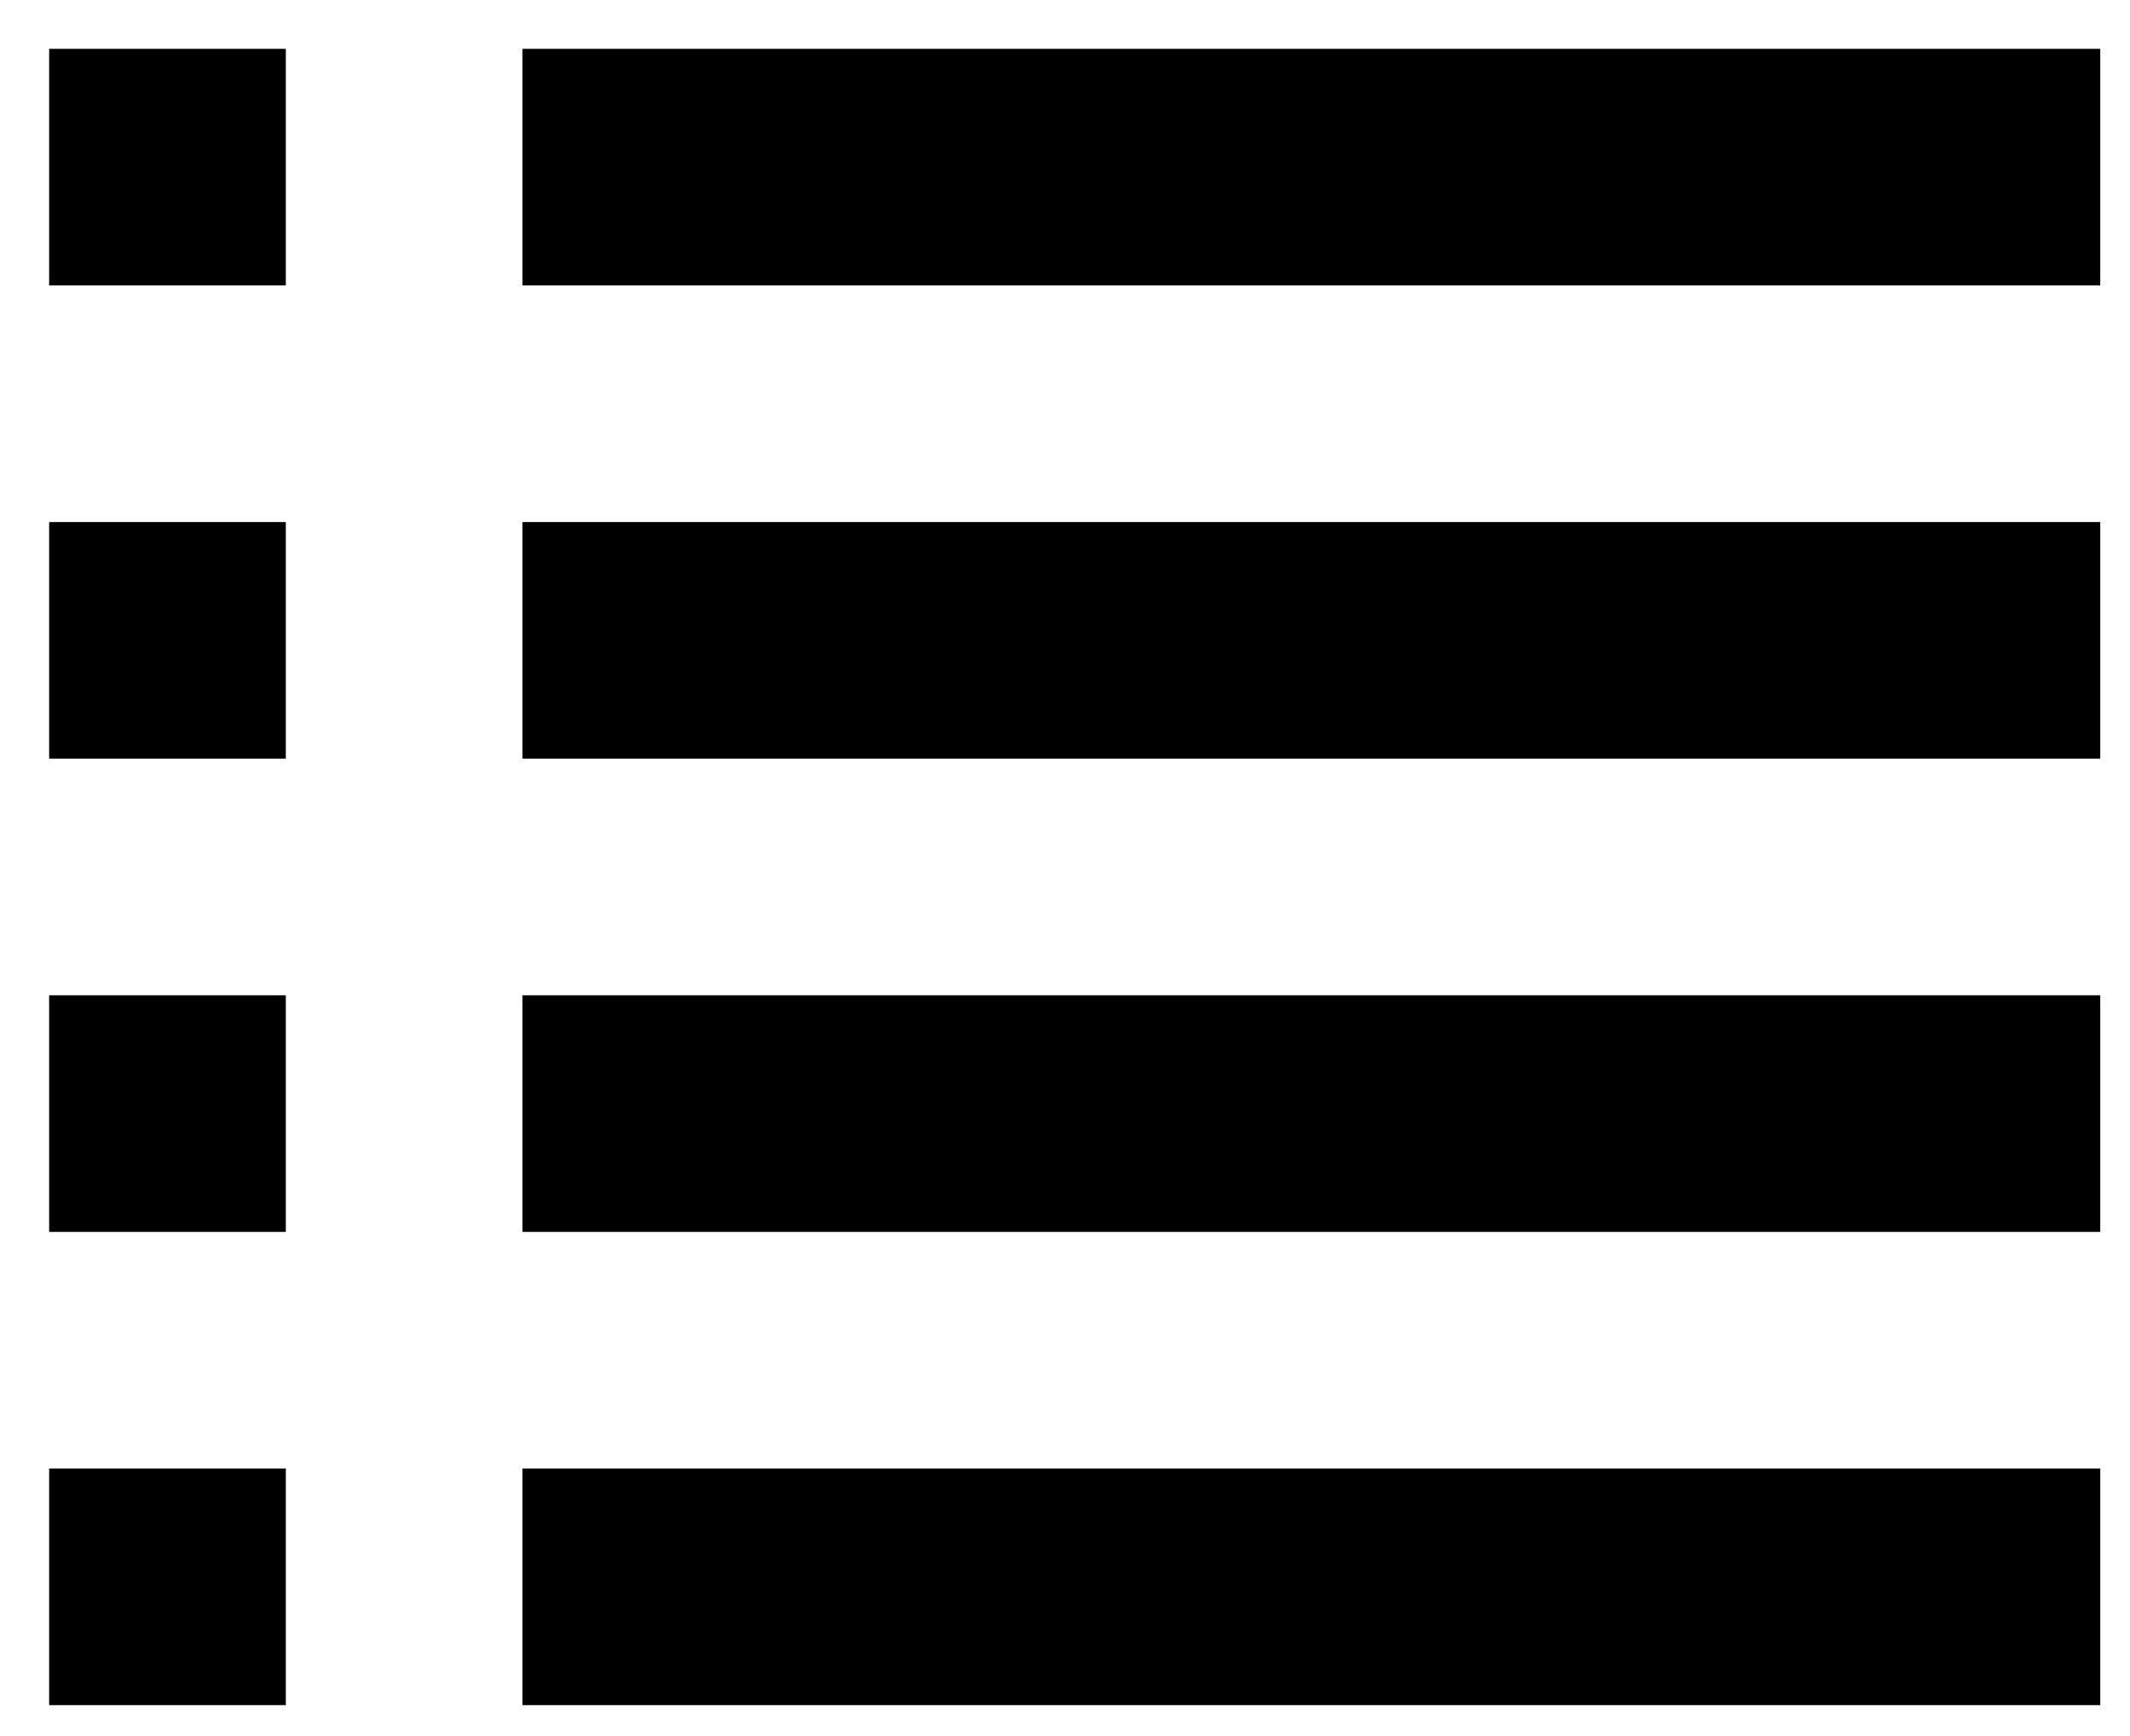
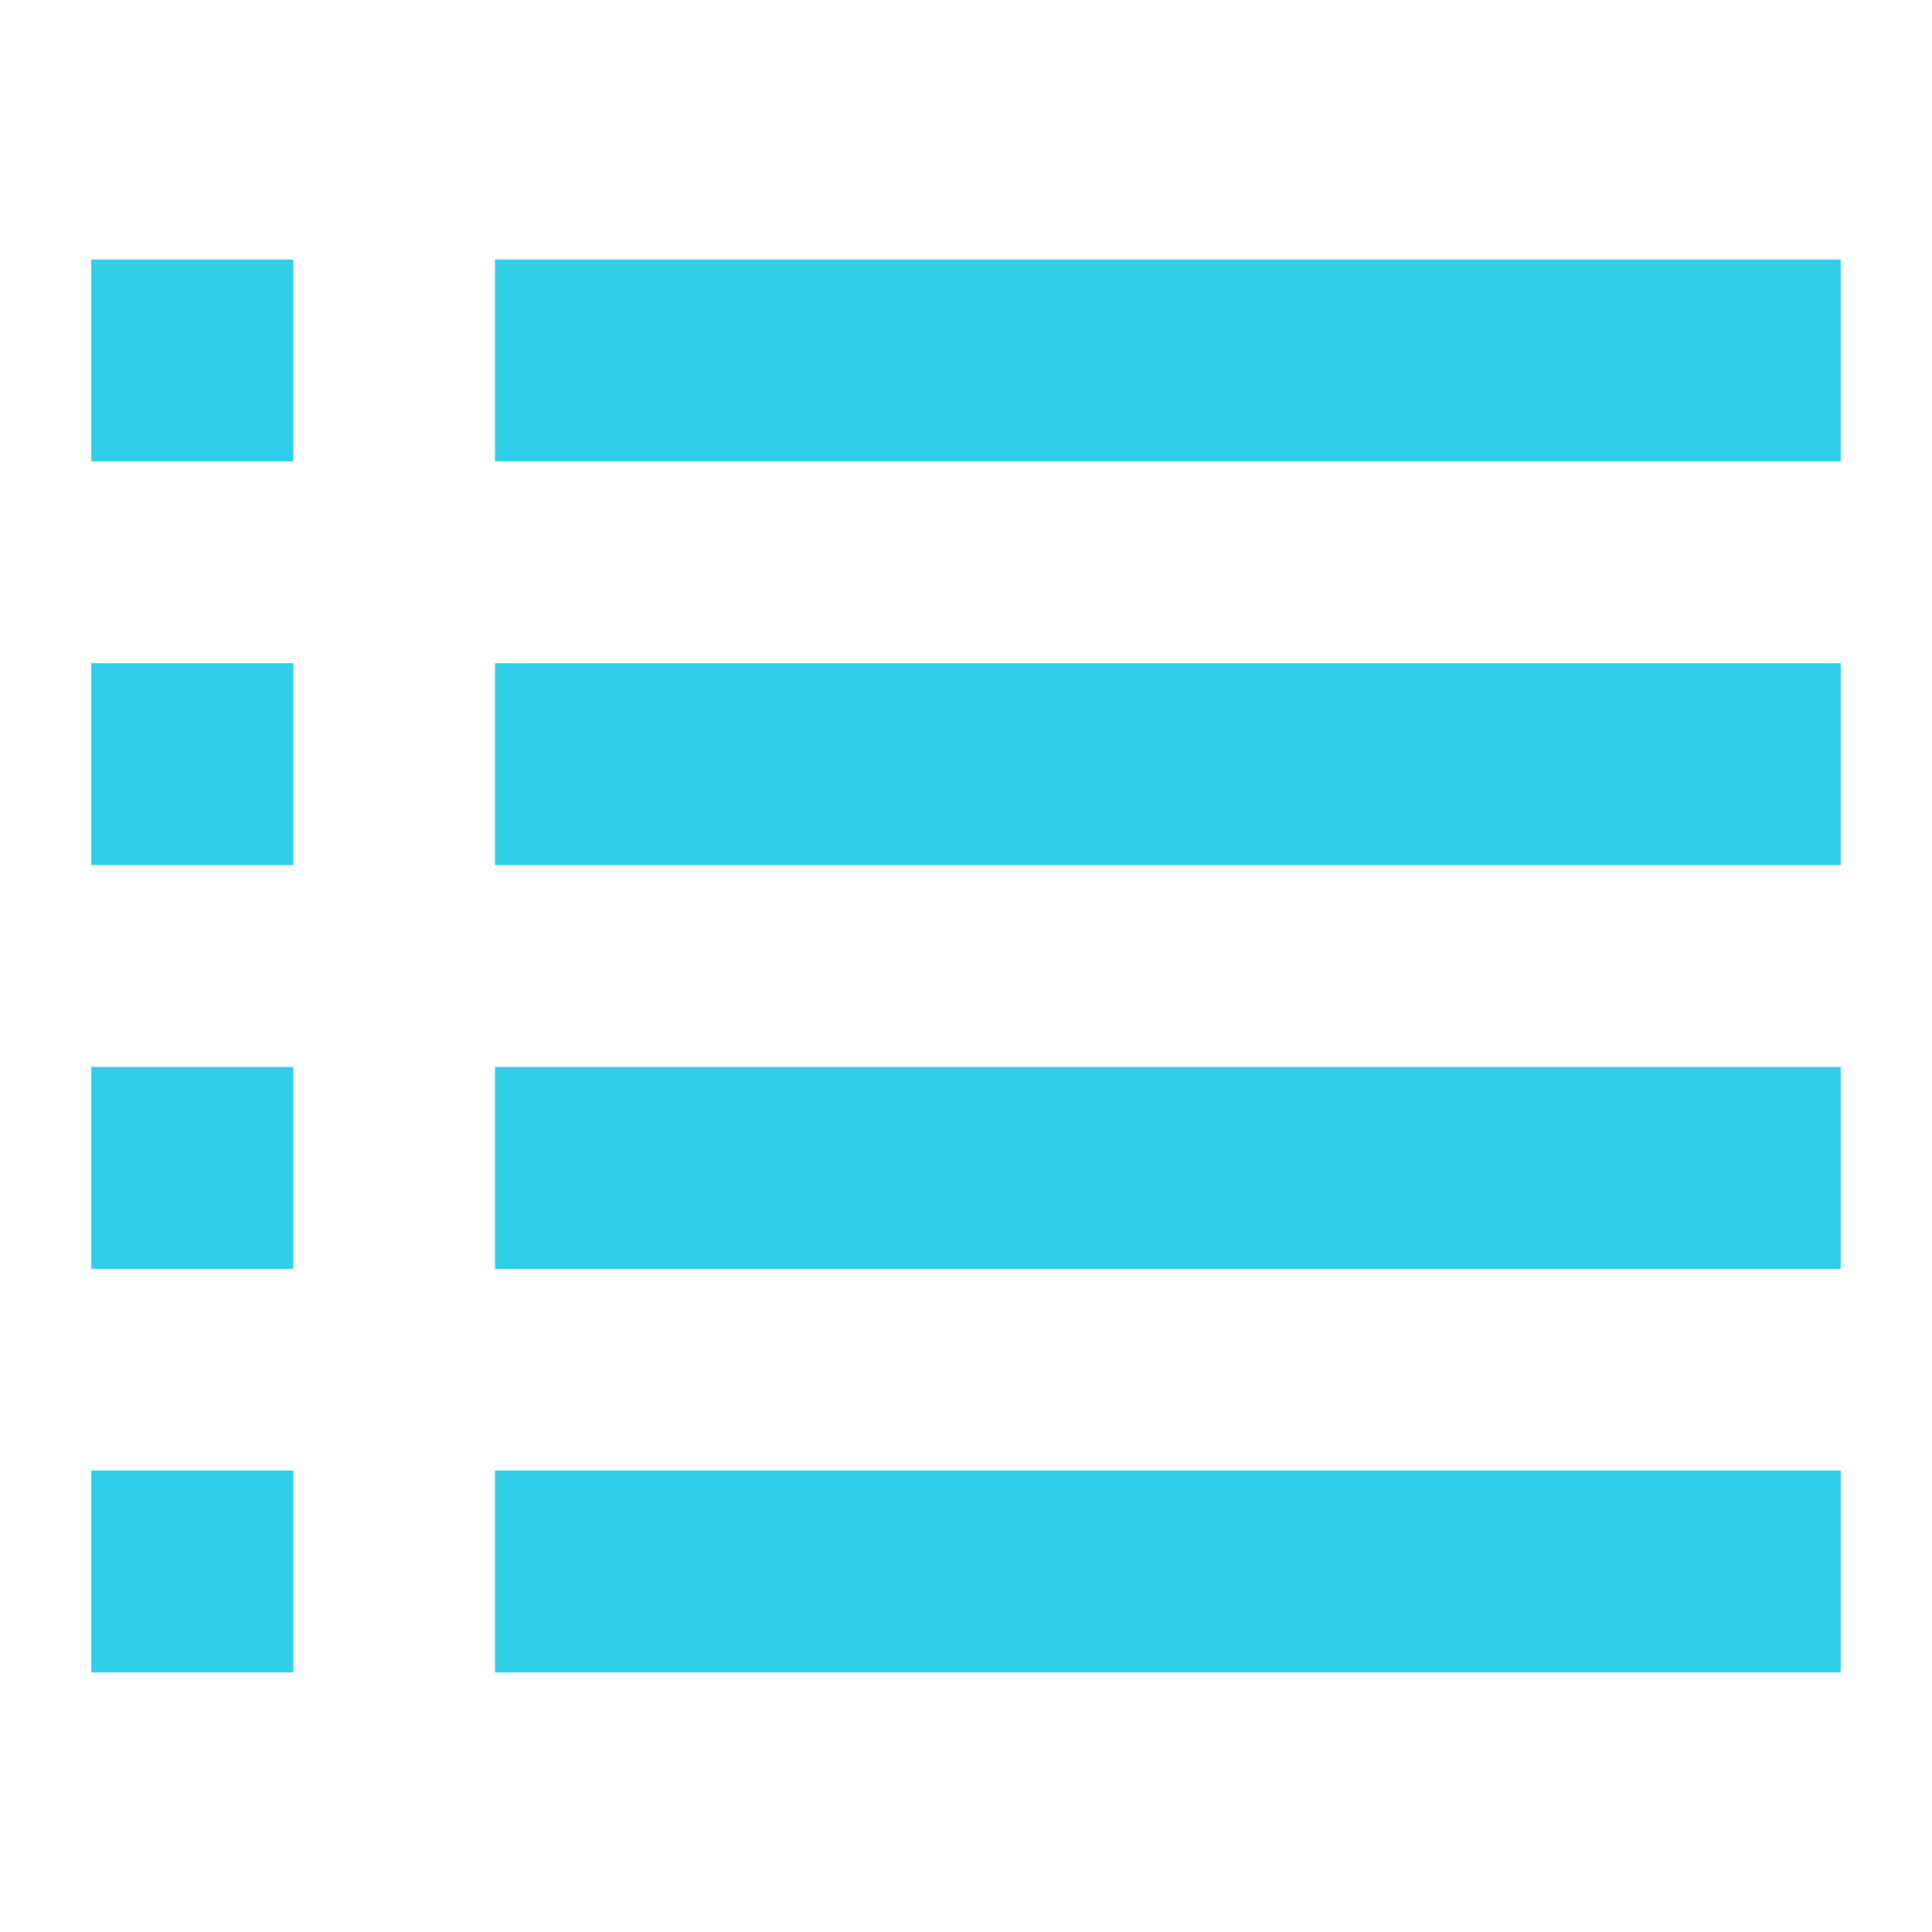
- <svg xmlns="http://www.w3.org/2000/svg" version="1.1" x="0px" y="0px" viewBox="0 0 54 44" xml:space="preserve" id="svg3388" width="54" height="44">
-   <defs id="defs3398" />
-   <path d="m 13.246,37.238 40,0 0,6 -40,0 0,-6 z m 0,-6 40,0 0,-6 -40,0 0,6 z m -12,0 6,0 0,-6 -6,0 0,6 z m 0,12 6,0 0,-6 -6,0 0,6 z m 12,-24 40,0 0,-6 -40,0 0,6 z m -12,0 6,0 0,-6 -6,0 0,6 z m 12,-18 0,6 40,0 0,-6 -40,0 z m -12,6 6,0 0,-6 -6,0 0,6 z" id="path3390" />
+ <svg xmlns="http://www.w3.org/2000/svg" version="1.1" id="Layer_1" x="0px" y="0px" width="100px" height="100px" viewBox="0 0 100 100" enable-background="new 0 0 100 100" xml:space="preserve">
+   <path fill="#30CEE8" d="M25.622,76.119h69.652v10.448H25.622V76.119L25.622,76.119z M25.622,65.673h69.652V55.225H25.622V65.673  L25.622,65.673z M4.726,65.673h10.448V55.225H4.726V65.673z M4.726,86.567h10.448V76.119H4.726V86.567z M25.622,44.776h69.652  V34.328H25.622V44.776L25.622,44.776z M4.726,44.776h10.448V34.328H4.726V44.776z M25.622,13.433V23.88h69.652V13.433H25.622z   M4.726,23.88h10.448V13.433H4.726V23.88z" />
</svg>
